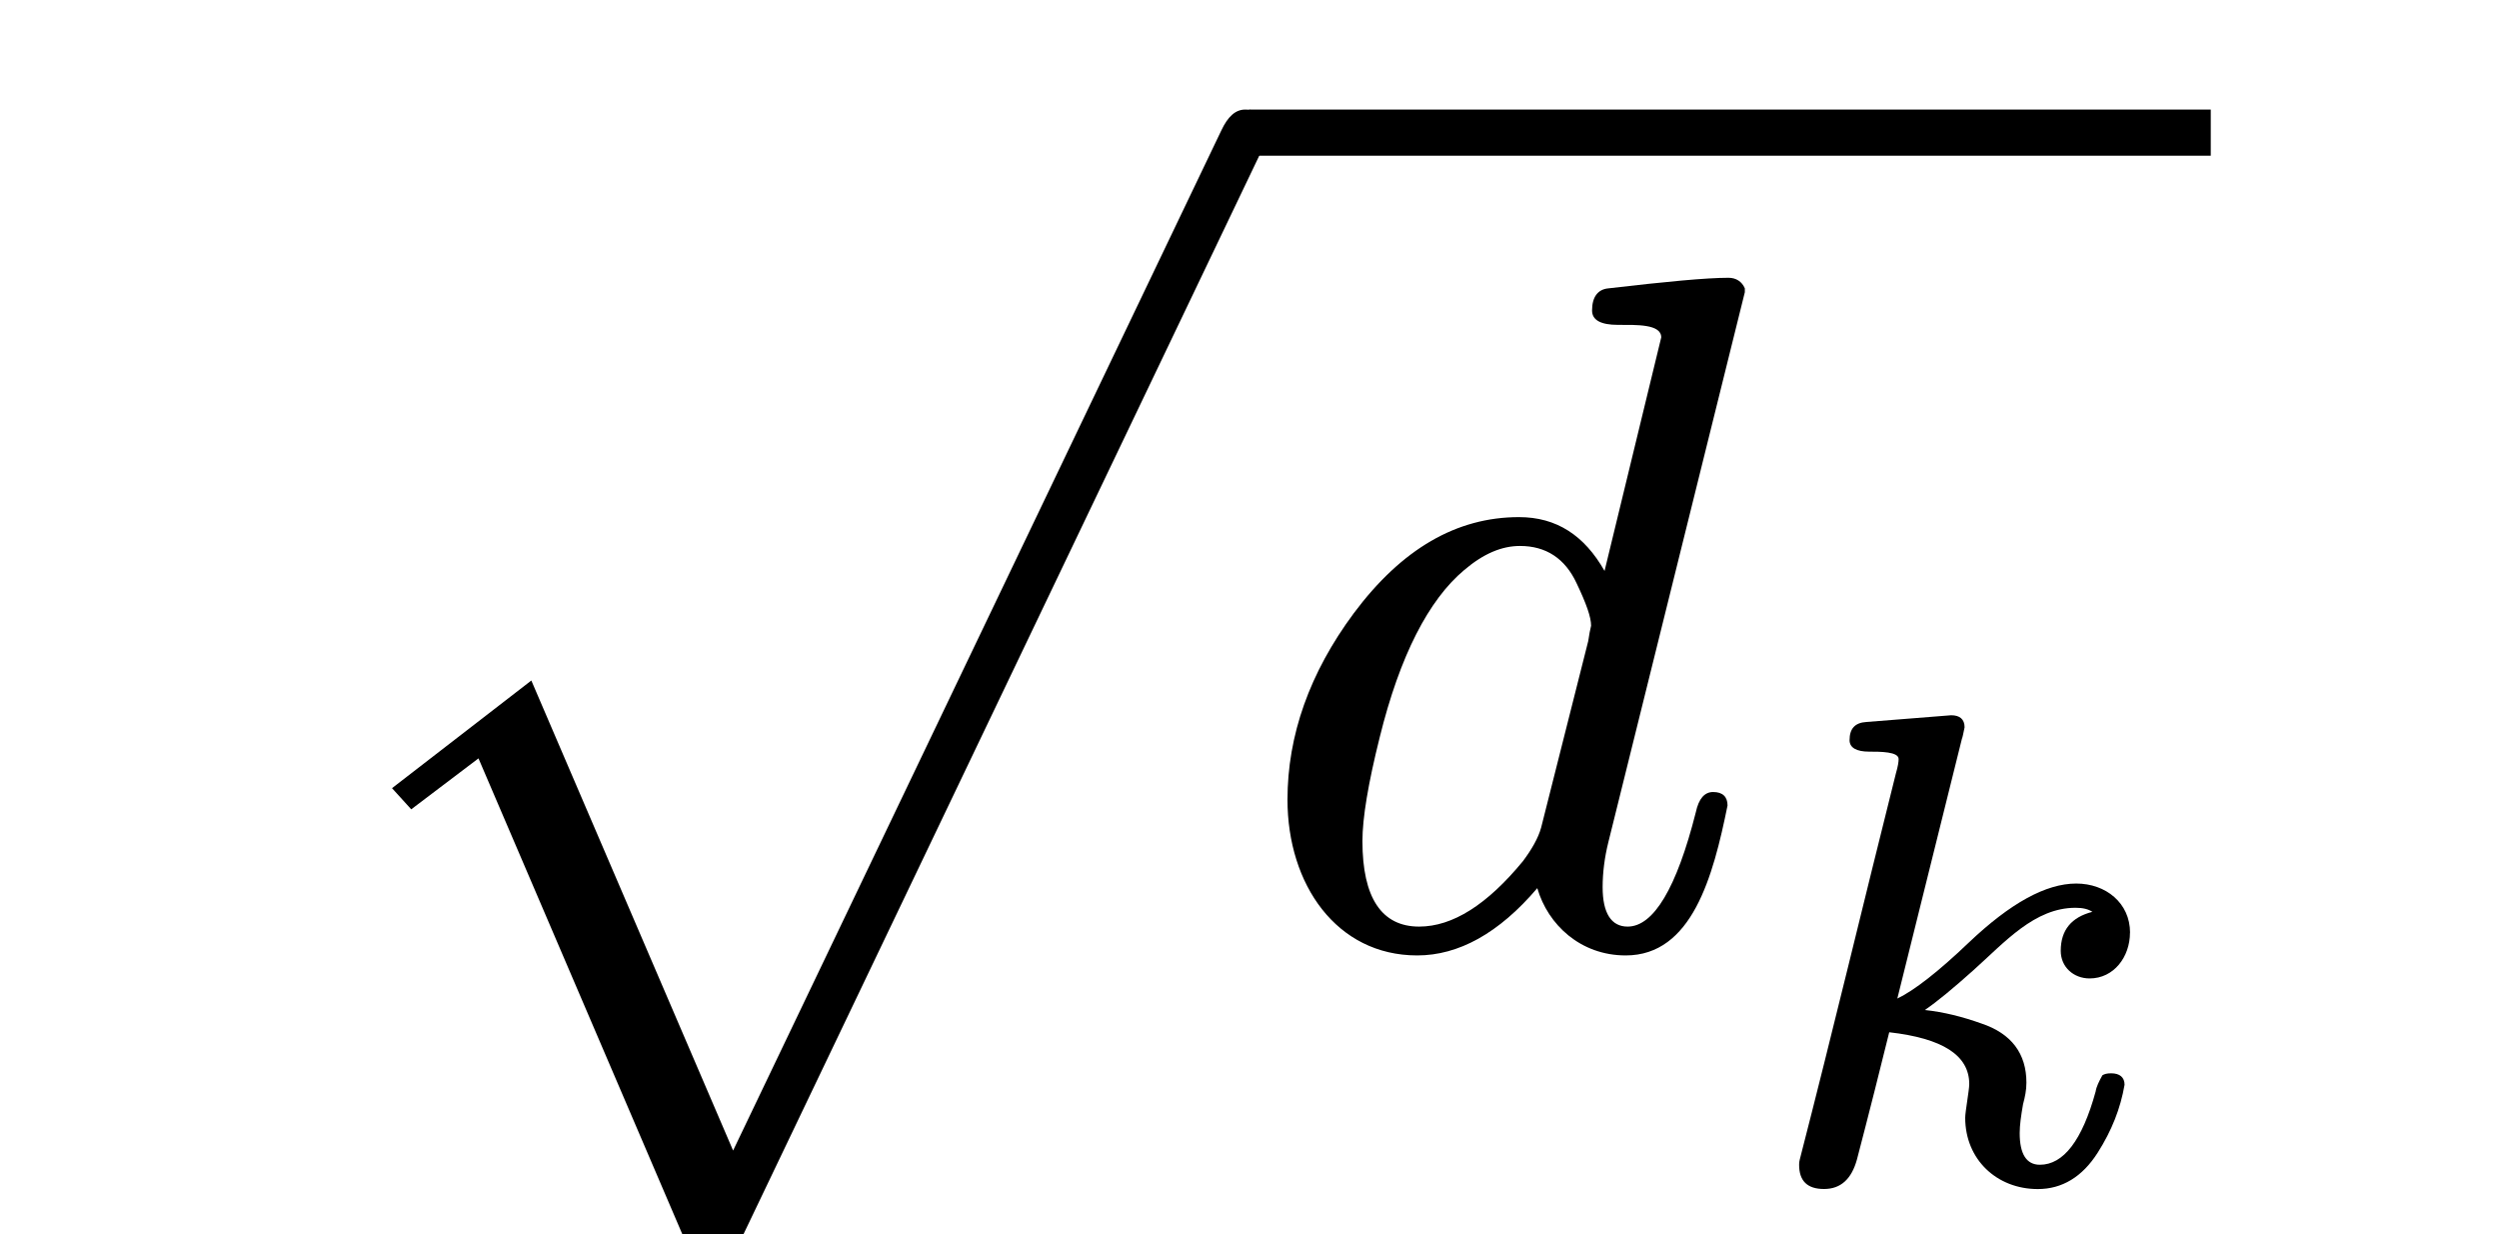
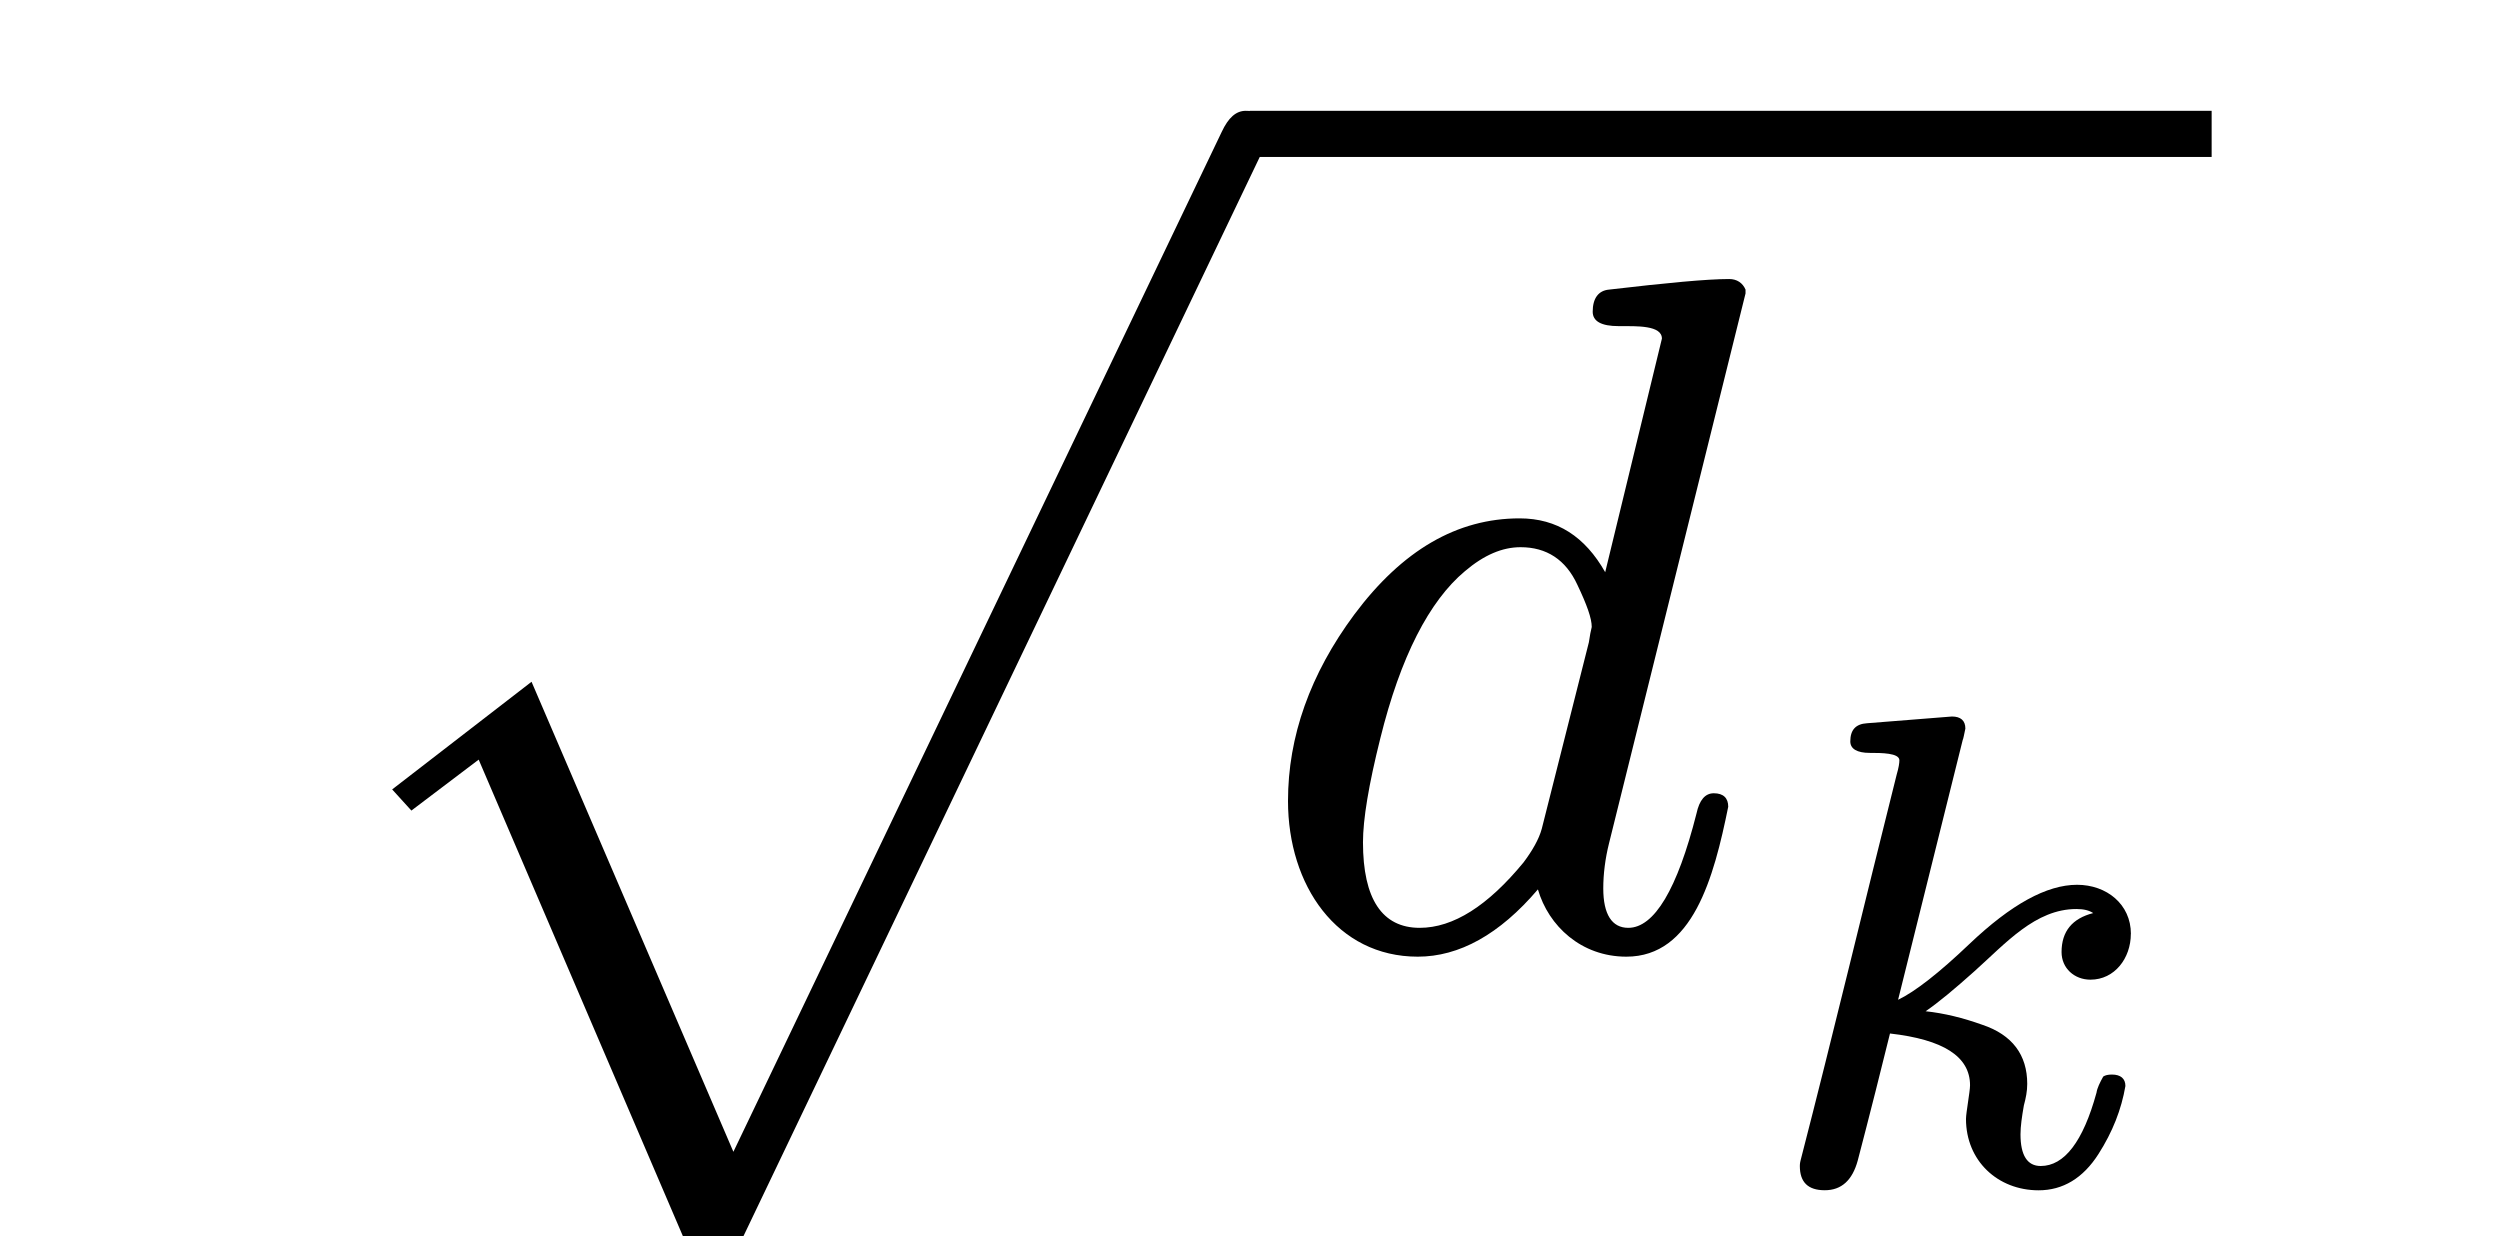
- <svg xmlns="http://www.w3.org/2000/svg" xmlns:xlink="http://www.w3.org/1999/xlink" class="typst-doc" viewBox="0 0 36.413 17.962">
+ <svg xmlns="http://www.w3.org/2000/svg" xmlns:xlink="http://www.w3.org/1999/xlink" class="typst-doc" viewBox="0 0 36.413 17.962" width="43.7" height="21.6">
  <g>
    <g class="typst-group">
      <g>
        <g class="typst-text" transform="matrix(1 0 0 -1 4.2 13.496)">
          <use xlink:href="#gBDAE6C26263F6D87DE798F7EECE6417E" x="0" y="0" fill="#000000" fill-rule="nonzero" />
        </g>
        <path class="typst-shape" fill="none" stroke="#000000" stroke-width="0.672" stroke-linecap="butt" stroke-linejoin="miter" stroke-miterlimit="4" transform="matrix(1 0 0 1 18.2 1.932)" d="M 0 0h 14.013 " />
        <g class="typst-text" transform="matrix(1 0 0 -1 18.2 13.762)">
          <use xlink:href="#g670051D6A05F383C728227D3CFBA85FF" x="0" y="0" fill="#000000" fill-rule="nonzero" />
        </g>
        <g class="typst-text" transform="matrix(1 0 0 -1 25.48 17.22)">
          <use xlink:href="#gA1EA5F8BAF0C51E8DBF1B75574053D5" x="0" y="0" fill="#000000" fill-rule="nonzero" />
        </g>
      </g>
    </g>
  </g>
  <defs id="glyph">
    <symbol id="gBDAE6C26263F6D87DE798F7EECE6417E" overflow="visible">
      <path d="M 0 0m 14.182 11.298 c 0.07 0.14 0.098 0.224 0.098 0.266 c 0 0.224 -0.112 0.336 -0.336 0.336 c -0.14 0 -0.252 -0.098 -0.35 -0.308 l -7.112 -14.854 l -2.94 6.846 l -2.03 -1.568 l 0.28 -0.308 l 0.98 0.742 l 3.15 -7.35 c 0.434 0 0.532 0.014 0.658 0.308 Z " />
    </symbol>
    <symbol id="g670051D6A05F383C728227D3CFBA85FF" overflow="visible">
      <path d="M 0 0m 6.006 8.848 l -0.826 -3.402 c -0.294 0.518 -0.7 0.784 -1.246 0.784 c -0.91 0 -1.708 -0.462 -2.408 -1.4 c -0.644 -0.868 -0.966 -1.778 -0.966 -2.716 c 0 -1.232 0.714 -2.268 1.89 -2.268 c 0.602 0 1.19 0.322 1.75 0.98 c 0.154 -0.532 0.63 -0.98 1.288 -0.98 c 0.966 0 1.274 1.148 1.484 2.184 c 0 0.126 -0.07 0.196 -0.21 0.196 c -0.126 0 -0.21 -0.098 -0.252 -0.294 c -0.28 -1.106 -0.616 -1.666 -0.994 -1.666 c -0.238 0 -0.364 0.196 -0.364 0.574 c 0 0.21 0.028 0.434 0.084 0.658 l 1.988 8.008 v 0.056 c -0.042 0.098 -0.126 0.154 -0.238 0.154 c -0.322 0 -0.91 -0.056 -1.75 -0.154 c -0.154 -0.014 -0.238 -0.126 -0.238 -0.322 c 0 -0.14 0.126 -0.21 0.378 -0.21 c 0.266 0 0.63 0.014 0.63 -0.182 Z m -1.232 -3.584 c 0.14 -0.294 0.21 -0.49 0.21 -0.616 c -0.014 -0.056 -0.028 -0.126 -0.042 -0.224 l -0.686 -2.716 c -0.042 -0.154 -0.14 -0.322 -0.266 -0.49 c -0.518 -0.63 -1.022 -0.952 -1.512 -0.952 c -0.546 0 -0.826 0.42 -0.826 1.246 c 0 0.336 0.084 0.84 0.252 1.512 c 0.294 1.19 0.714 2.002 1.232 2.436 c 0.28 0.238 0.546 0.35 0.812 0.35 c 0.378 0 0.658 -0.182 0.826 -0.546 Z " />
    </symbol>
    <symbol id="gA1EA5F8BAF0C51E8DBF1B75574053D5" overflow="visible">
      <path d="M 0 0m 5.557 3.636 c 0 0.431 -0.353 0.715 -0.784 0.715 c -0.441 0 -0.96 -0.284 -1.568 -0.862 c -0.441 -0.421 -0.794 -0.696 -1.039 -0.813 l 0.941 3.783 c 0.01 0.02 0.02 0.078 0.039 0.167 c 0 0.118 -0.069 0.176 -0.196 0.176 l -1.235 -0.098 c -0.167 -0.01 -0.245 -0.098 -0.245 -0.265 c 0 -0.108 0.098 -0.167 0.284 -0.167 c 0.167 0 0.431 0 0.431 -0.108 c 0 -0.039 -0.01 -0.108 -0.039 -0.206 c -0.47 -1.872 -0.921 -3.763 -1.401 -5.625 c -0.01 -0.039 -0.01 -0.069 -0.01 -0.078 c 0 -0.235 0.118 -0.353 0.363 -0.353 c 0.245 0 0.402 0.147 0.48 0.431 c 0.157 0.598 0.382 1.49 0.47 1.852 c 0.774 -0.088 1.166 -0.333 1.166 -0.755 c 0 -0.088 -0.059 -0.402 -0.059 -0.49 c 0 -0.608 0.461 -1.039 1.058 -1.039 c 0.353 0 0.647 0.176 0.872 0.529 c 0.206 0.323 0.333 0.647 0.392 0.99 c 0 0.108 -0.069 0.167 -0.196 0.167 c -0.059 0 -0.098 -0.01 -0.127 -0.029 c -0.049 -0.088 -0.088 -0.167 -0.098 -0.235 c -0.196 -0.715 -0.47 -1.068 -0.813 -1.068 c -0.196 0 -0.294 0.157 -0.294 0.461 c 0 0.118 0.02 0.255 0.049 0.421 c 0.029 0.108 0.049 0.206 0.049 0.314 c 0 0.421 -0.216 0.715 -0.657 0.862 c -0.274 0.098 -0.549 0.167 -0.823 0.196 c 0.186 0.127 0.421 0.323 0.706 0.578 c 0.461 0.412 0.892 0.911 1.49 0.911 c 0.108 0 0.186 -0.02 0.245 -0.059 c -0.304 -0.078 -0.461 -0.265 -0.461 -0.568 c 0 -0.235 0.186 -0.402 0.421 -0.402 c 0.353 0 0.588 0.314 0.588 0.666 Z " />
    </symbol>
  </defs>
</svg>
